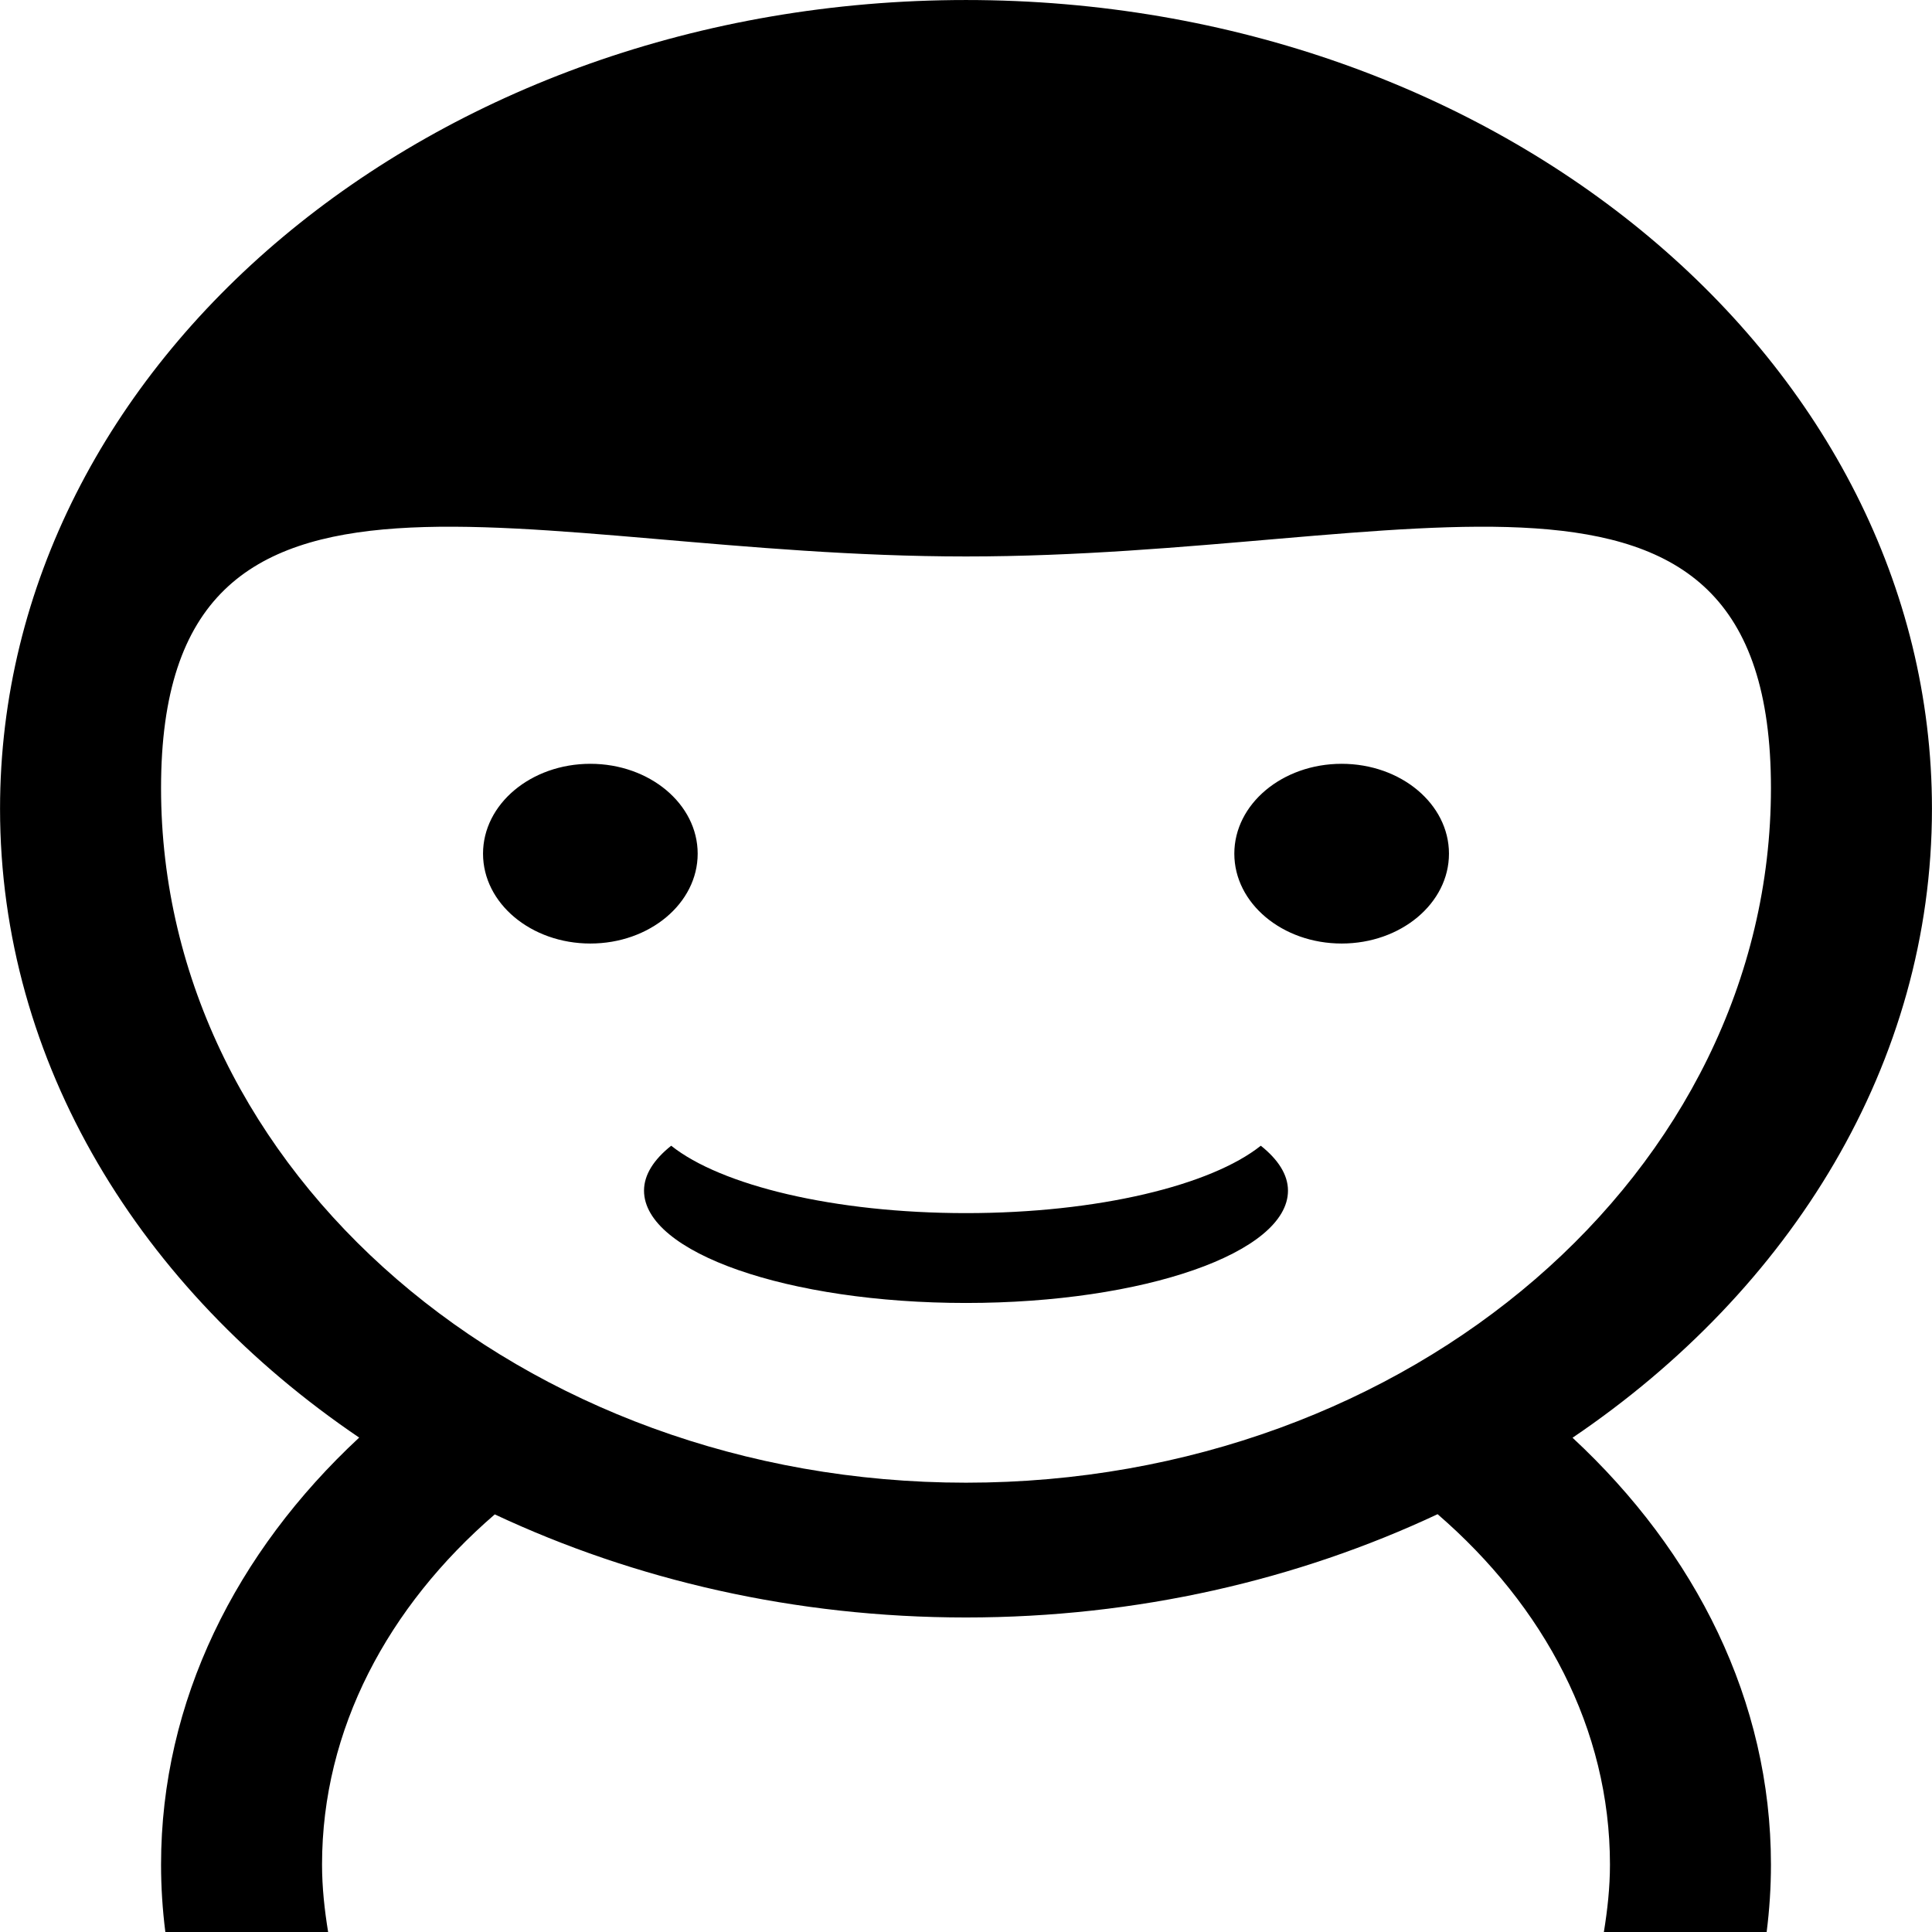
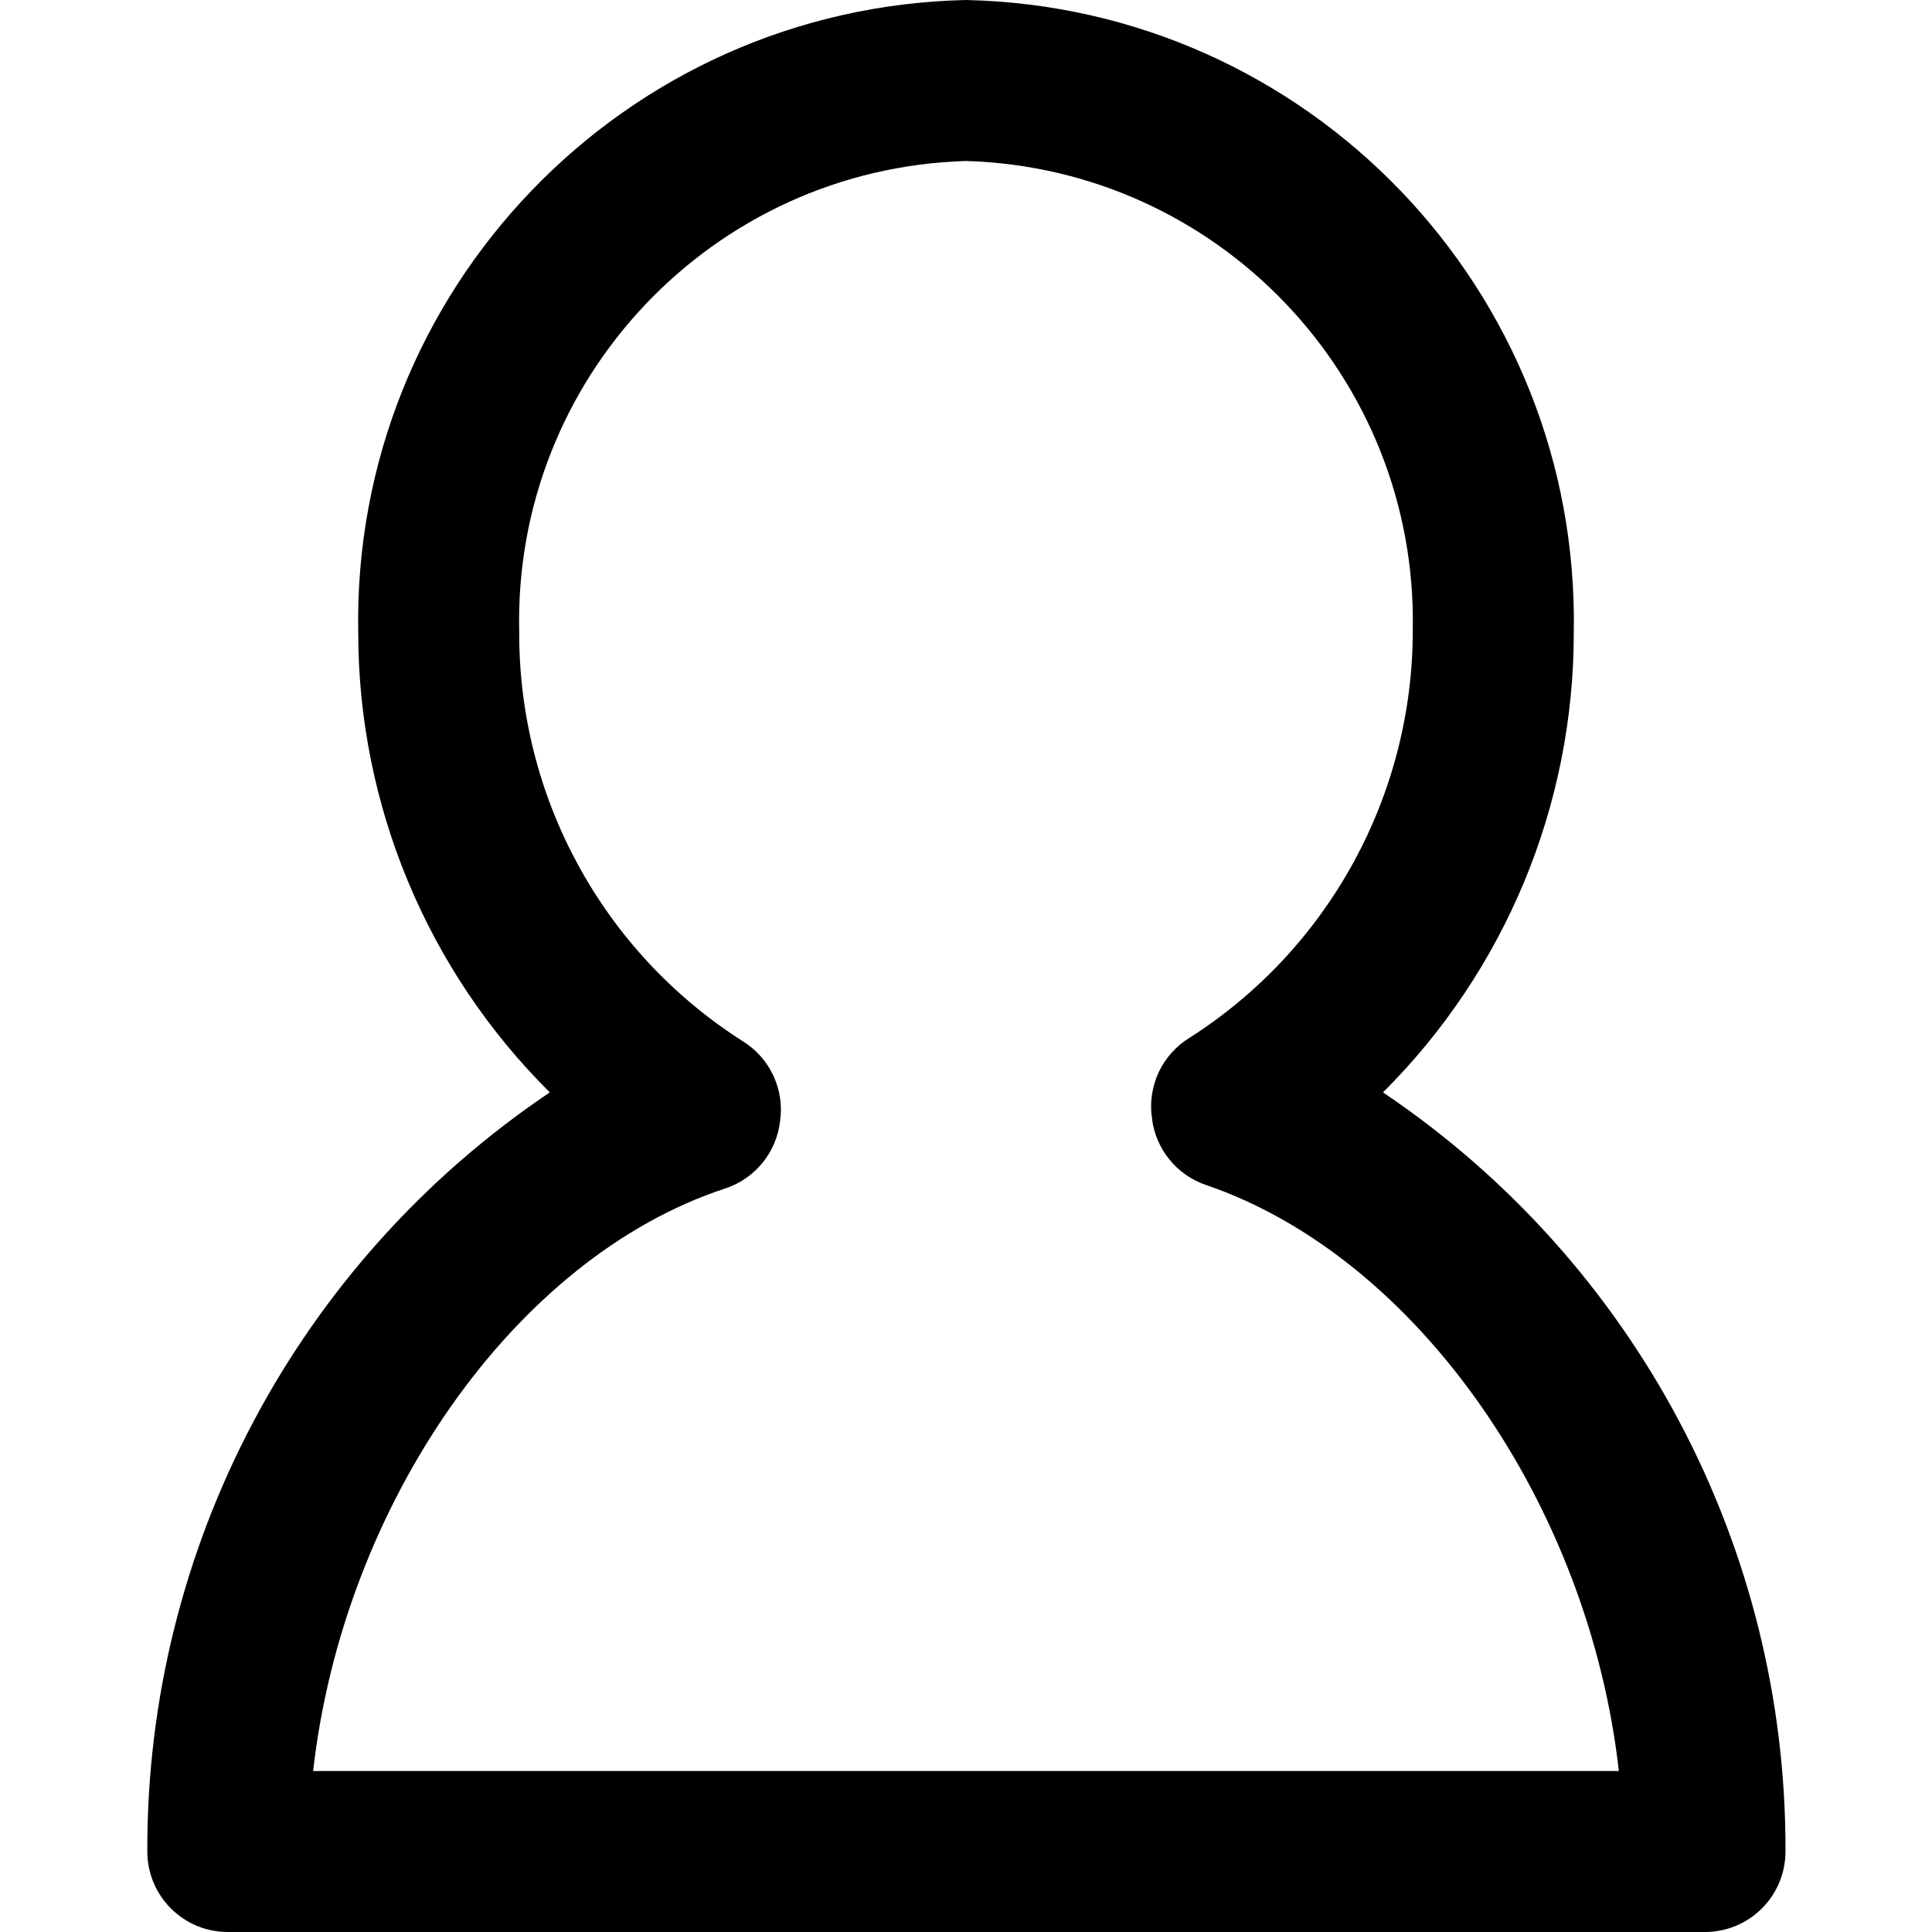
- <svg xmlns="http://www.w3.org/2000/svg" width="128" height="128">
-   <path d="M104.185 95.254c8.161 7.574 13.145 17.441 13.145 28.28 0 1.508-.098 2.998-.285 4.466h-10.784c.238-1.465.403-2.948.403-4.465 0-8.983-4.36-17.115-11.419-23.216C86 104.66 75.355 107.162 64 107.162c-11.344 0-21.98-2.495-31.22-6.83-7.064 6.099-11.444 14.218-11.444 23.203 0 1.517.165 3 .403 4.465H10.955a35.444 35.444 0 0 1-.285-4.465c0-10.838 4.974-20.713 13.127-28.291C9.294 85.42.003 70.417.003 53.58.003 23.99 28.656.001 64 .001s63.997 23.988 63.997 53.58c0 16.842-9.299 31.85-23.812 41.673zM64 36.867c-29.454 0-53.33-10.077-53.33 15.342 0 25.418 23.876 46.023 53.33 46.023 29.454 0 53.33-20.605 53.33-46.023 0-25.419-23.876-15.342-53.33-15.342zm24.888 25.644c-3.927 0-7.111-2.665-7.111-5.953 0-3.288 3.184-5.954 7.11-5.954 3.928 0 7.111 2.666 7.111 5.954s-3.183 5.953-7.11 5.953zm-3.556 16.372c0 4.11-9.55 7.442-21.332 7.442-11.781 0-21.332-3.332-21.332-7.442 0-1.06.656-2.064 1.8-2.976 3.295 2.626 10.79 4.465 19.532 4.465 8.743 0 16.237-1.84 19.531-4.465 1.145.912 1.801 1.916 1.801 2.976zm-46.22-16.372c-3.927 0-7.11-2.665-7.11-5.953 0-3.288 3.183-5.954 7.11-5.954 3.927 0 7.111 2.666 7.111 5.954s-3.184 5.953-7.11 5.953z" />
+ <svg xmlns="http://www.w3.org/2000/svg" t="1602914895339" class="icon" viewBox="0 0 1024 1024" version="1.1" p-id="2183" width="128" height="128">
+   <path d="M903.253 1023.998H120.747a42.667 42.667 0 0 1-42.667-42.667 482.986 482.986 0 0 1 213.333-402.346 343.466 343.466 0 0 1-101.546-243.626A329.386 329.386 0 0 1 512 0a329.386 329.386 0 0 1 322.133 335.359 343.466 343.466 0 0 1-101.12 243.626 482.986 482.986 0 0 1 213.333 402.346 42.667 42.667 0 0 1-43.093 42.667zM165.974 938.665h692.052c-15.787-140.373-106.24-272.213-218.88-310.613a42.667 42.667 0 0 1-28.587-35.413 42.667 42.667 0 0 1 20.053-42.667 255.999 255.999 0 0 0 118.186-216.32A244.053 244.053 0 0 0 512 85.333a244.053 244.053 0 0 0-236.8 250.026 255.999 255.999 0 0 0 118.186 216.32 42.667 42.667 0 0 1 20.053 42.667 42.667 42.667 0 0 1-28.587 35.413c-112.64 36.693-203.093 168.533-218.88 308.906z" p-id="2184" />
</svg>
